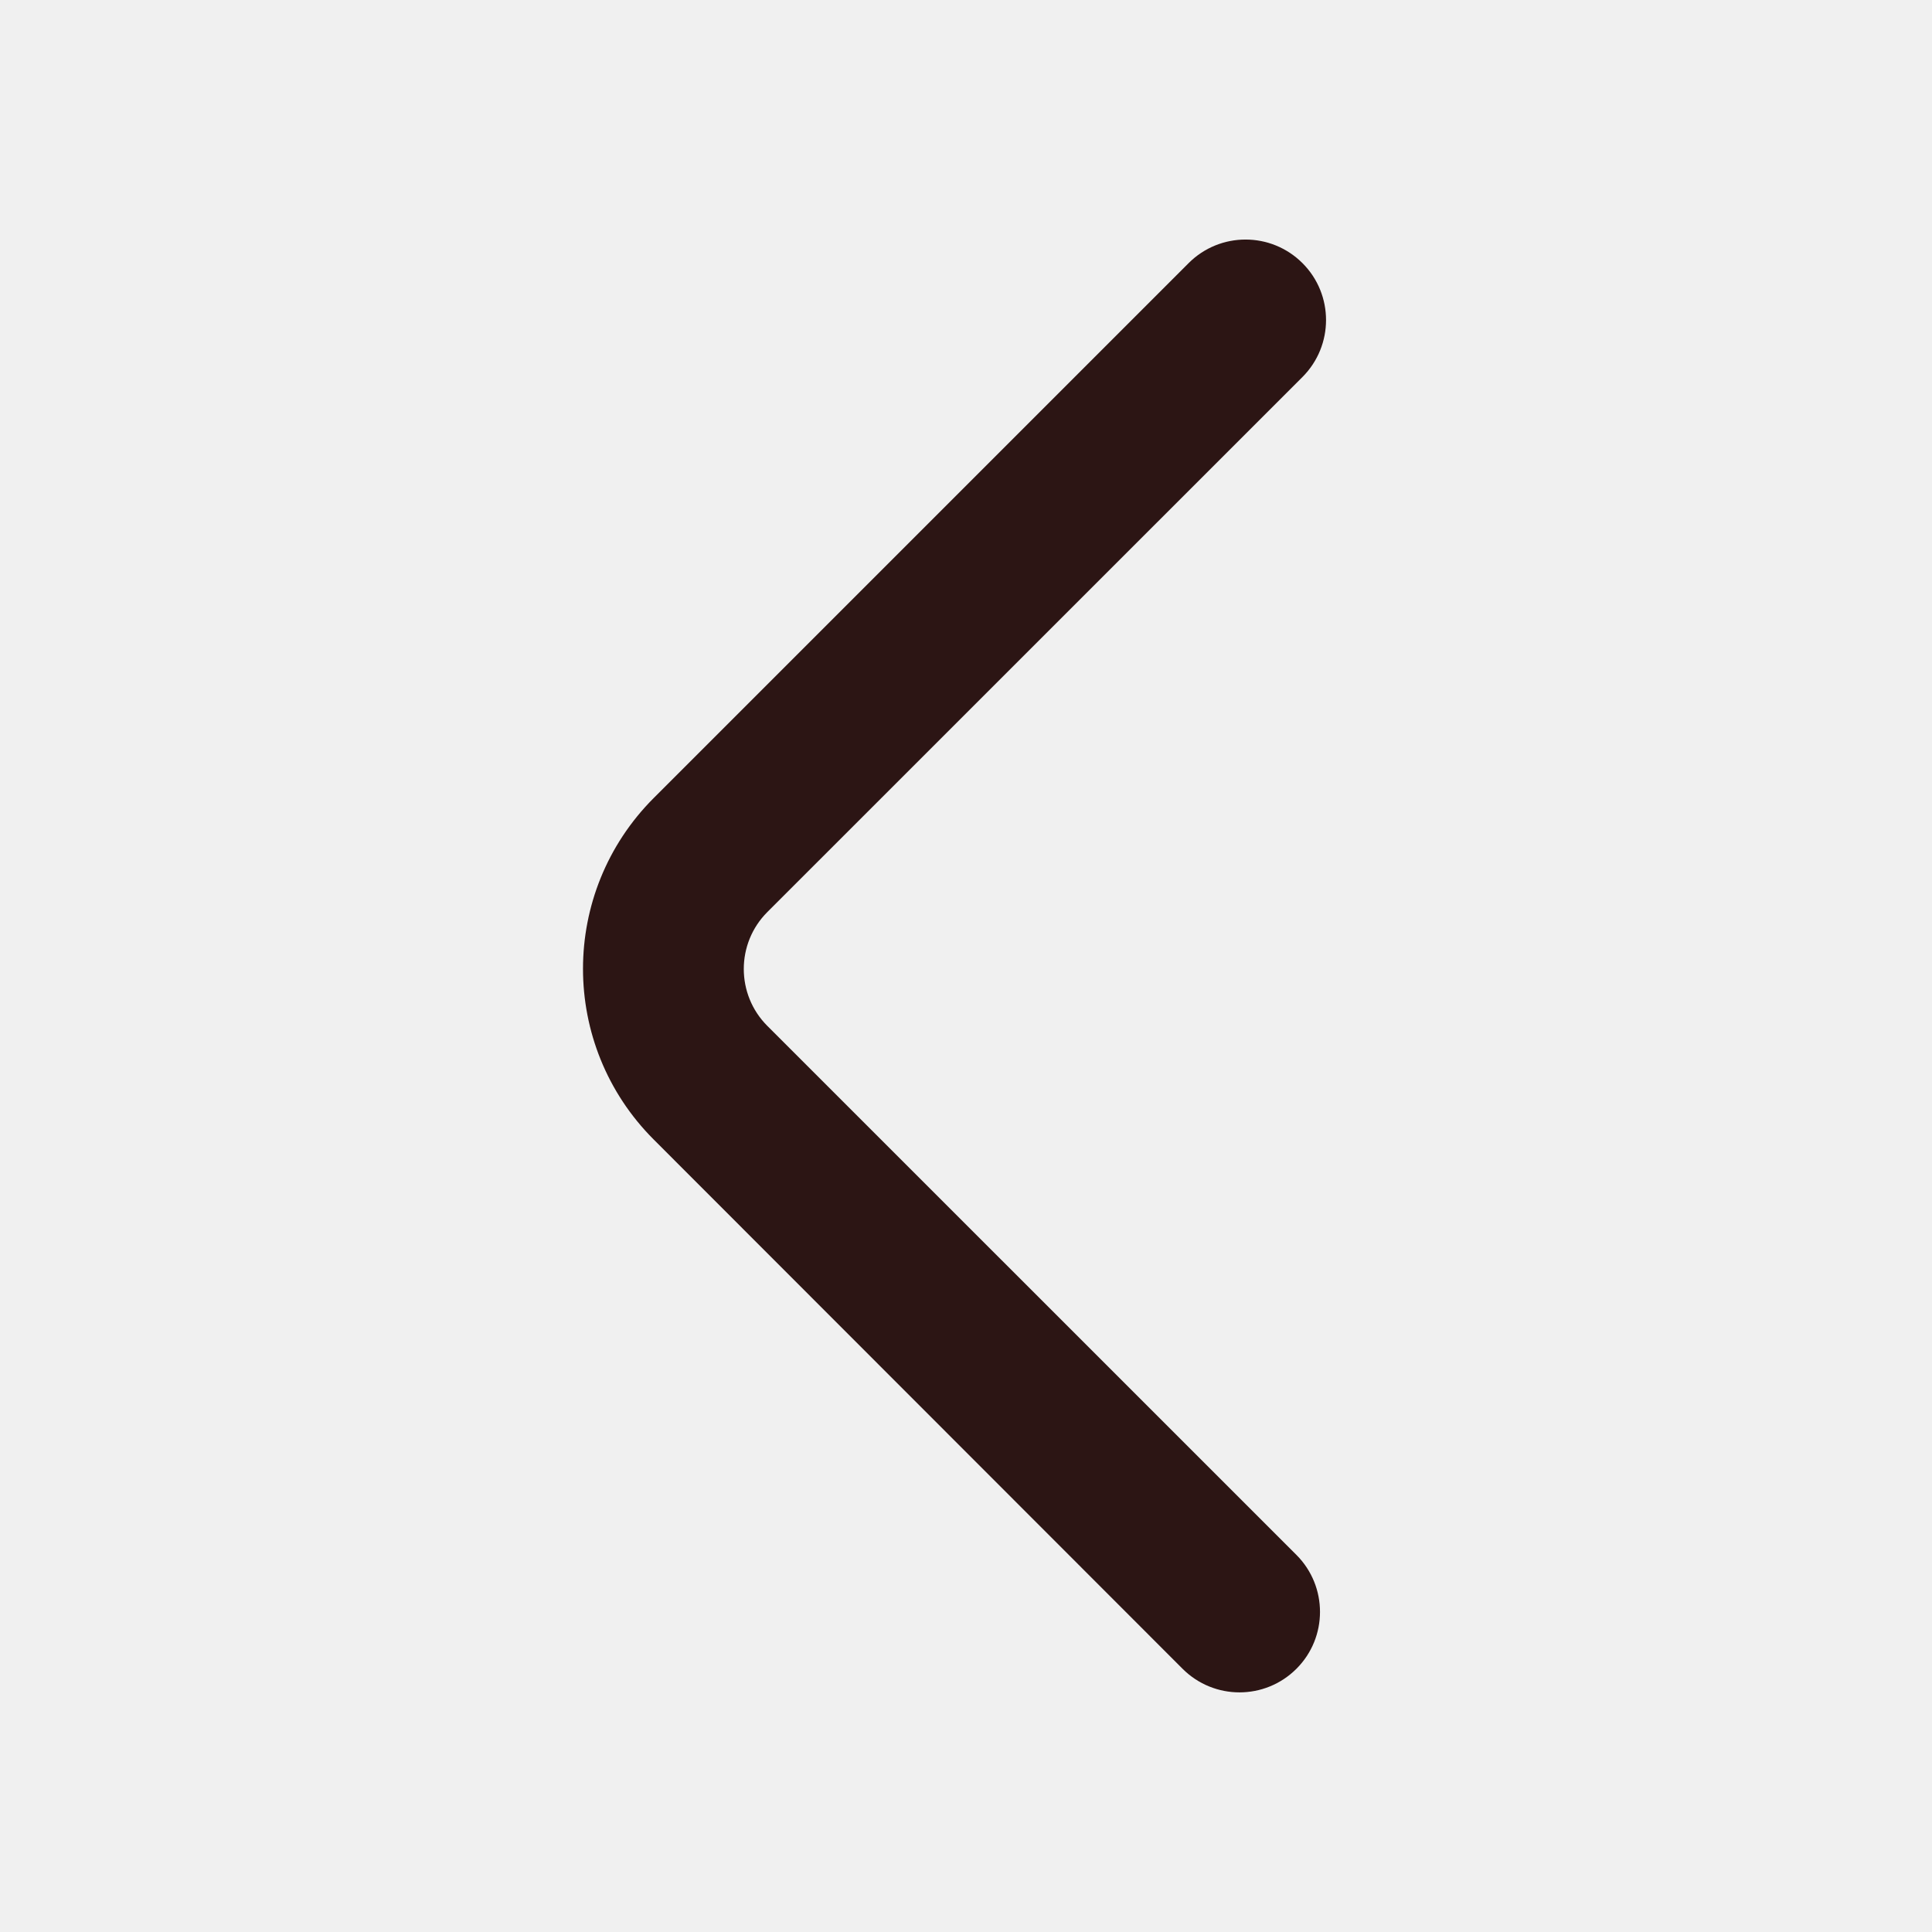
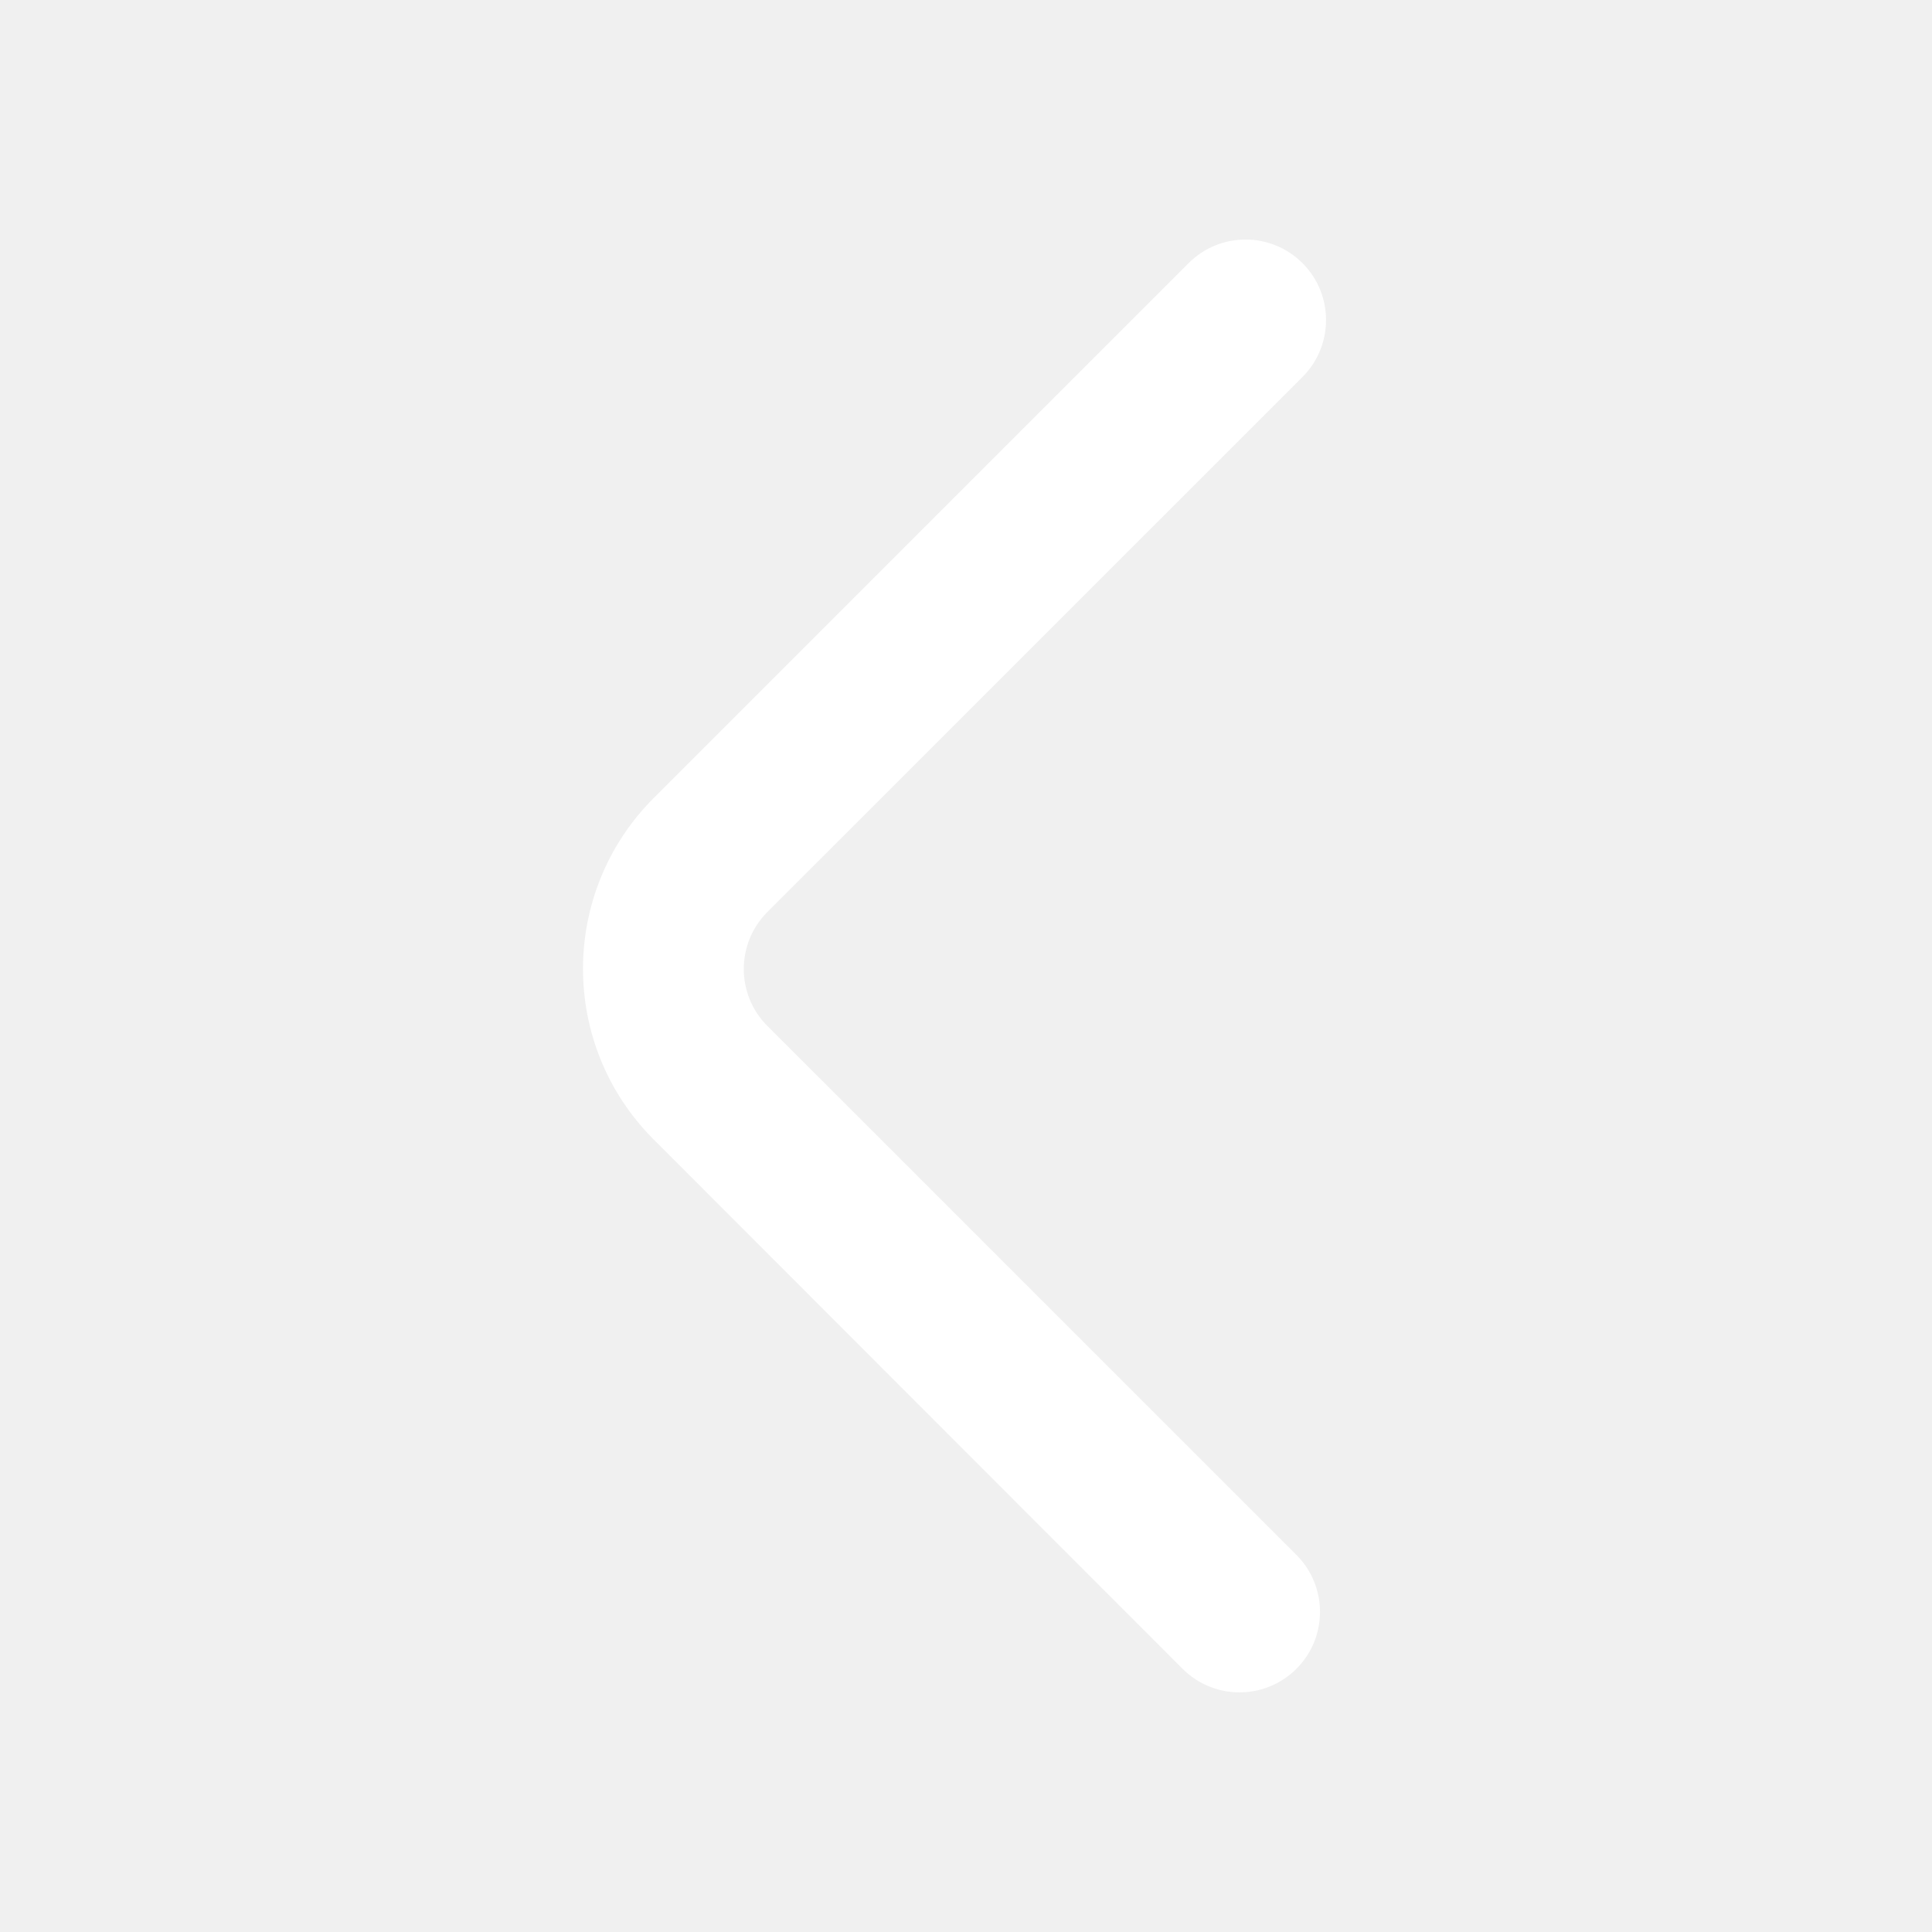
<svg xmlns="http://www.w3.org/2000/svg" width="800px" height="800px" viewBox="0 0 24 24" fill="none">
-   <path d="M16.18 3.269C15.789 2.878 15.156 2.878 14.765 3.269L8.121 9.913C6.95 11.085 6.949 12.983 8.12 14.155L14.69 20.73C15.081 21.121 15.714 21.121 16.105 20.73C16.495 20.34 16.495 19.707 16.105 19.316L9.532 12.744C9.142 12.354 9.142 11.72 9.532 11.33L16.18 4.683C16.57 4.292 16.57 3.659 16.18 3.269Z" fill="#2c1514" />
+   <path d="M16.18 3.269C15.789 2.878 15.156 2.878 14.765 3.269L8.121 9.913C6.95 11.085 6.949 12.983 8.12 14.155L14.69 20.73C15.081 21.121 15.714 21.121 16.105 20.73C16.495 20.34 16.495 19.707 16.105 19.316L9.532 12.744C9.142 12.354 9.142 11.72 9.532 11.33L16.18 4.683C16.57 4.292 16.57 3.659 16.18 3.269Z" fill="#FFFFFF" />
</svg>
